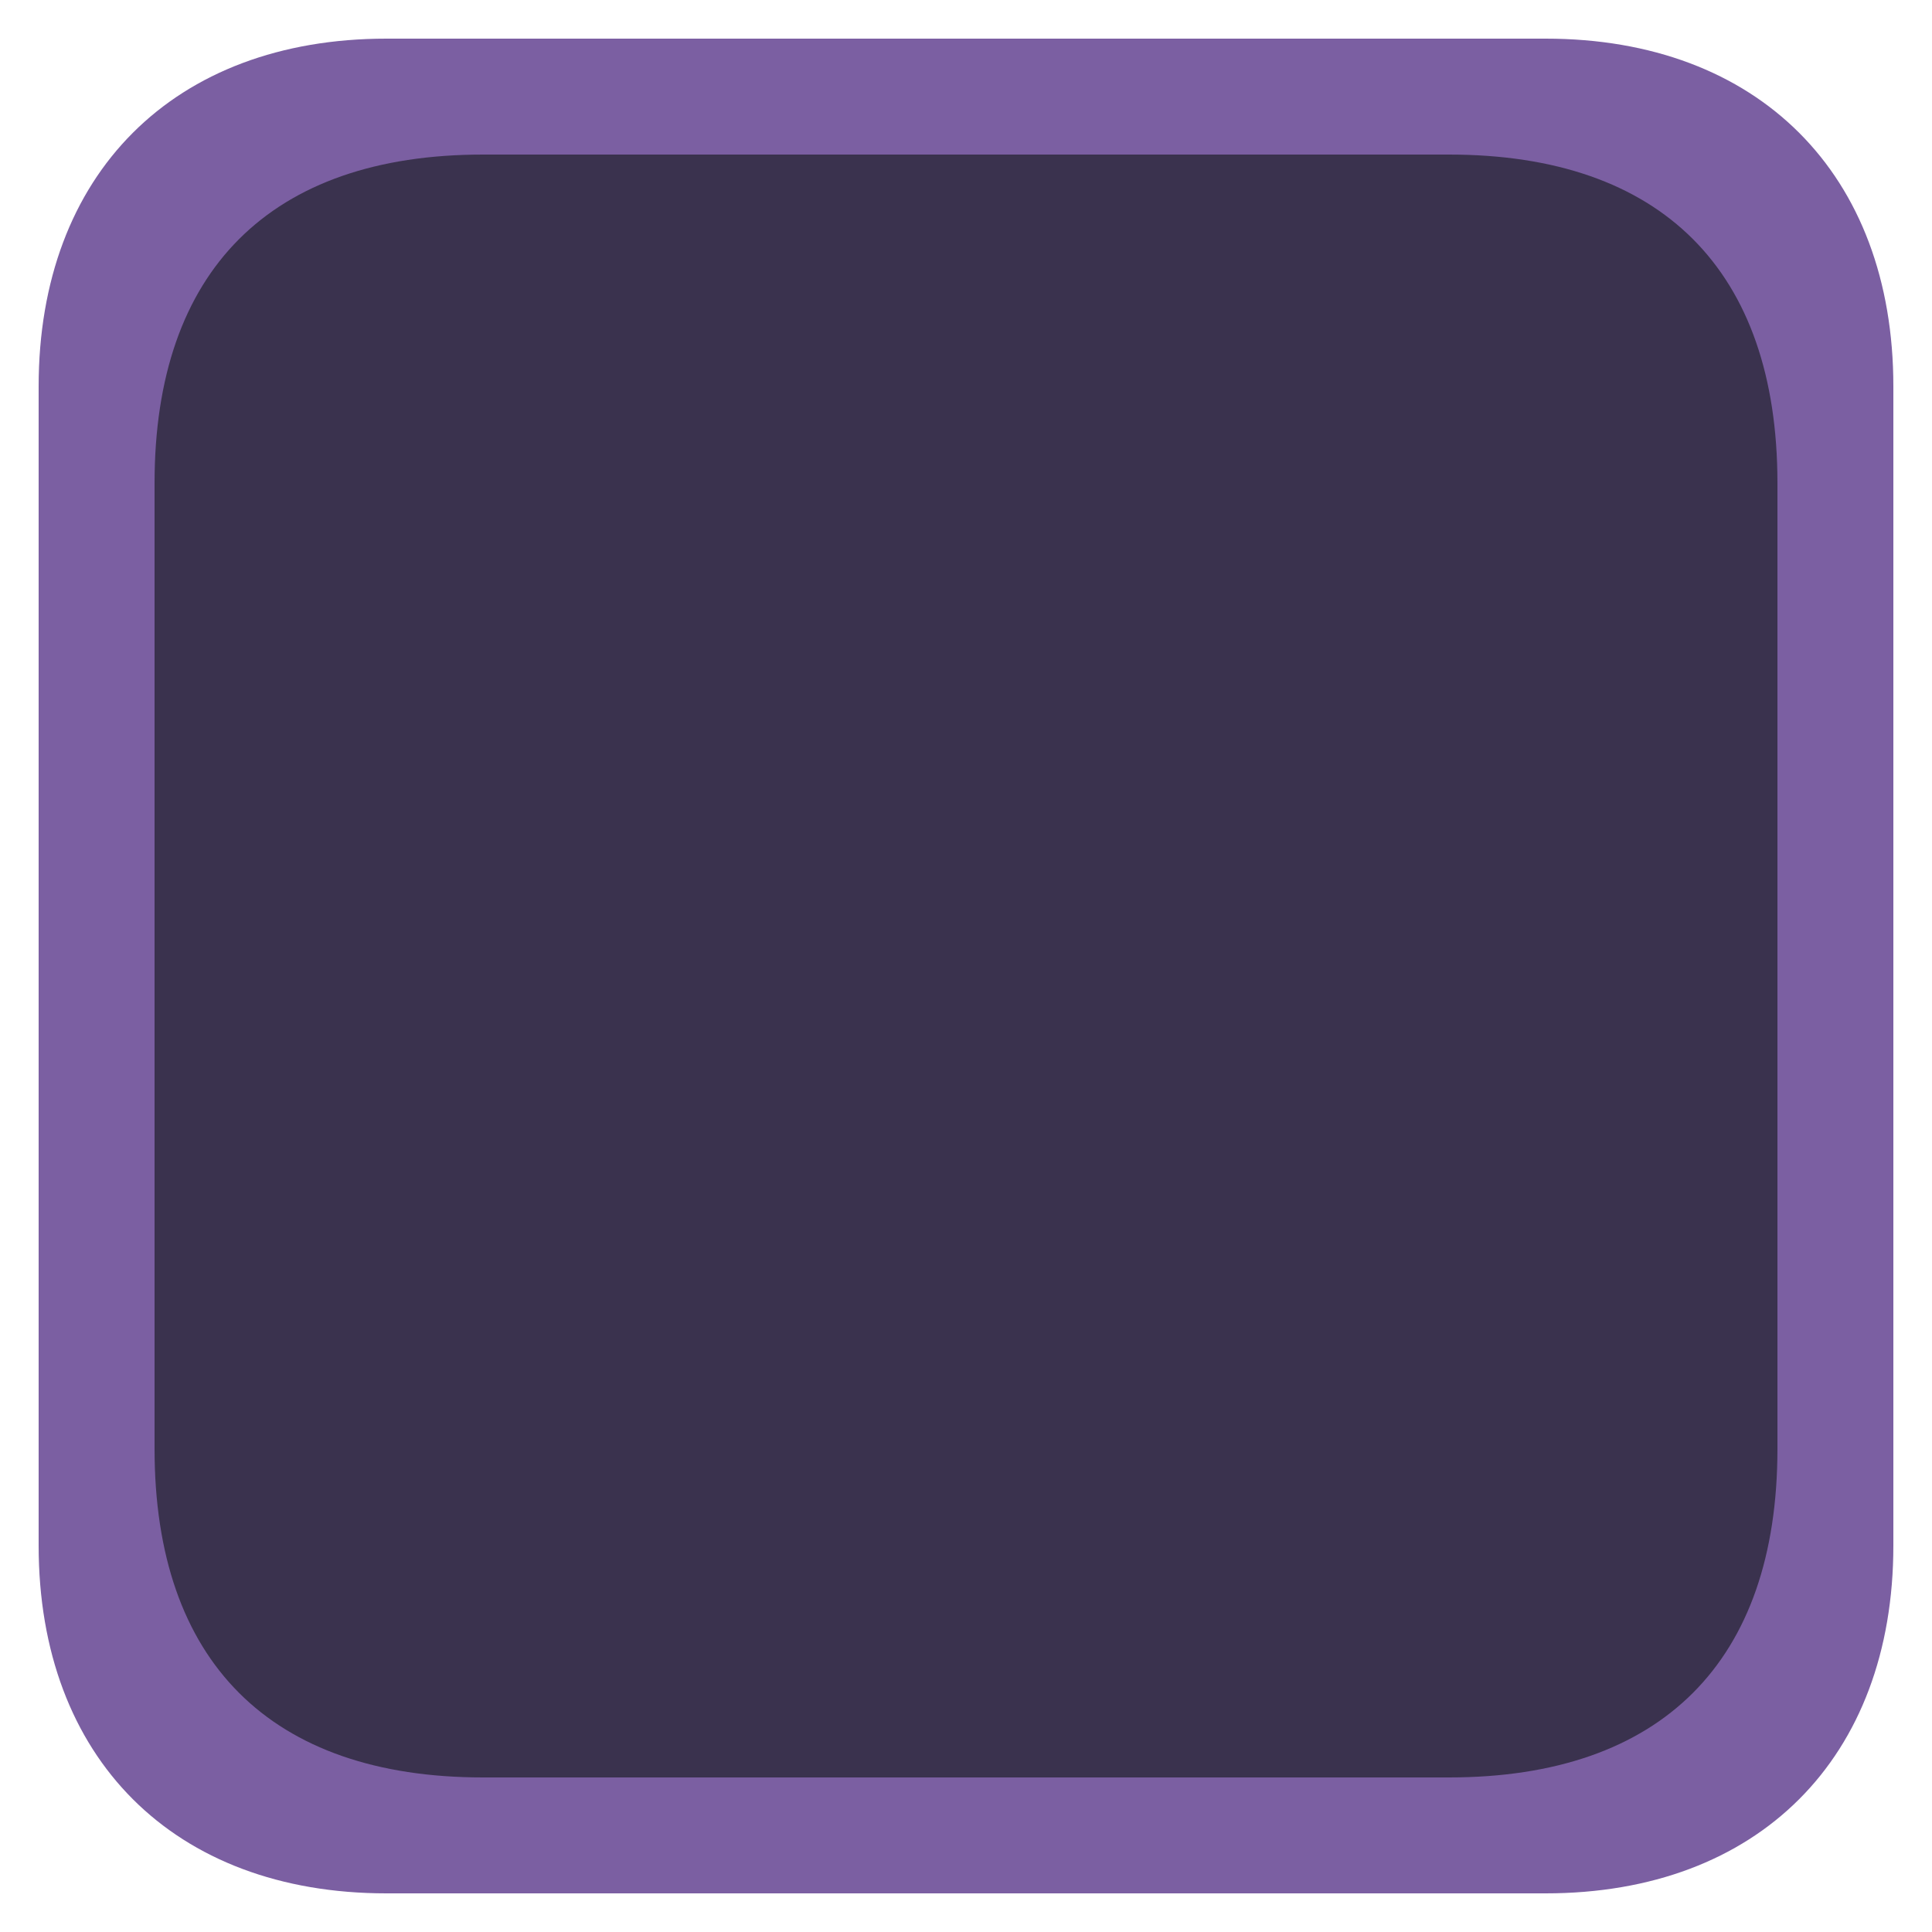
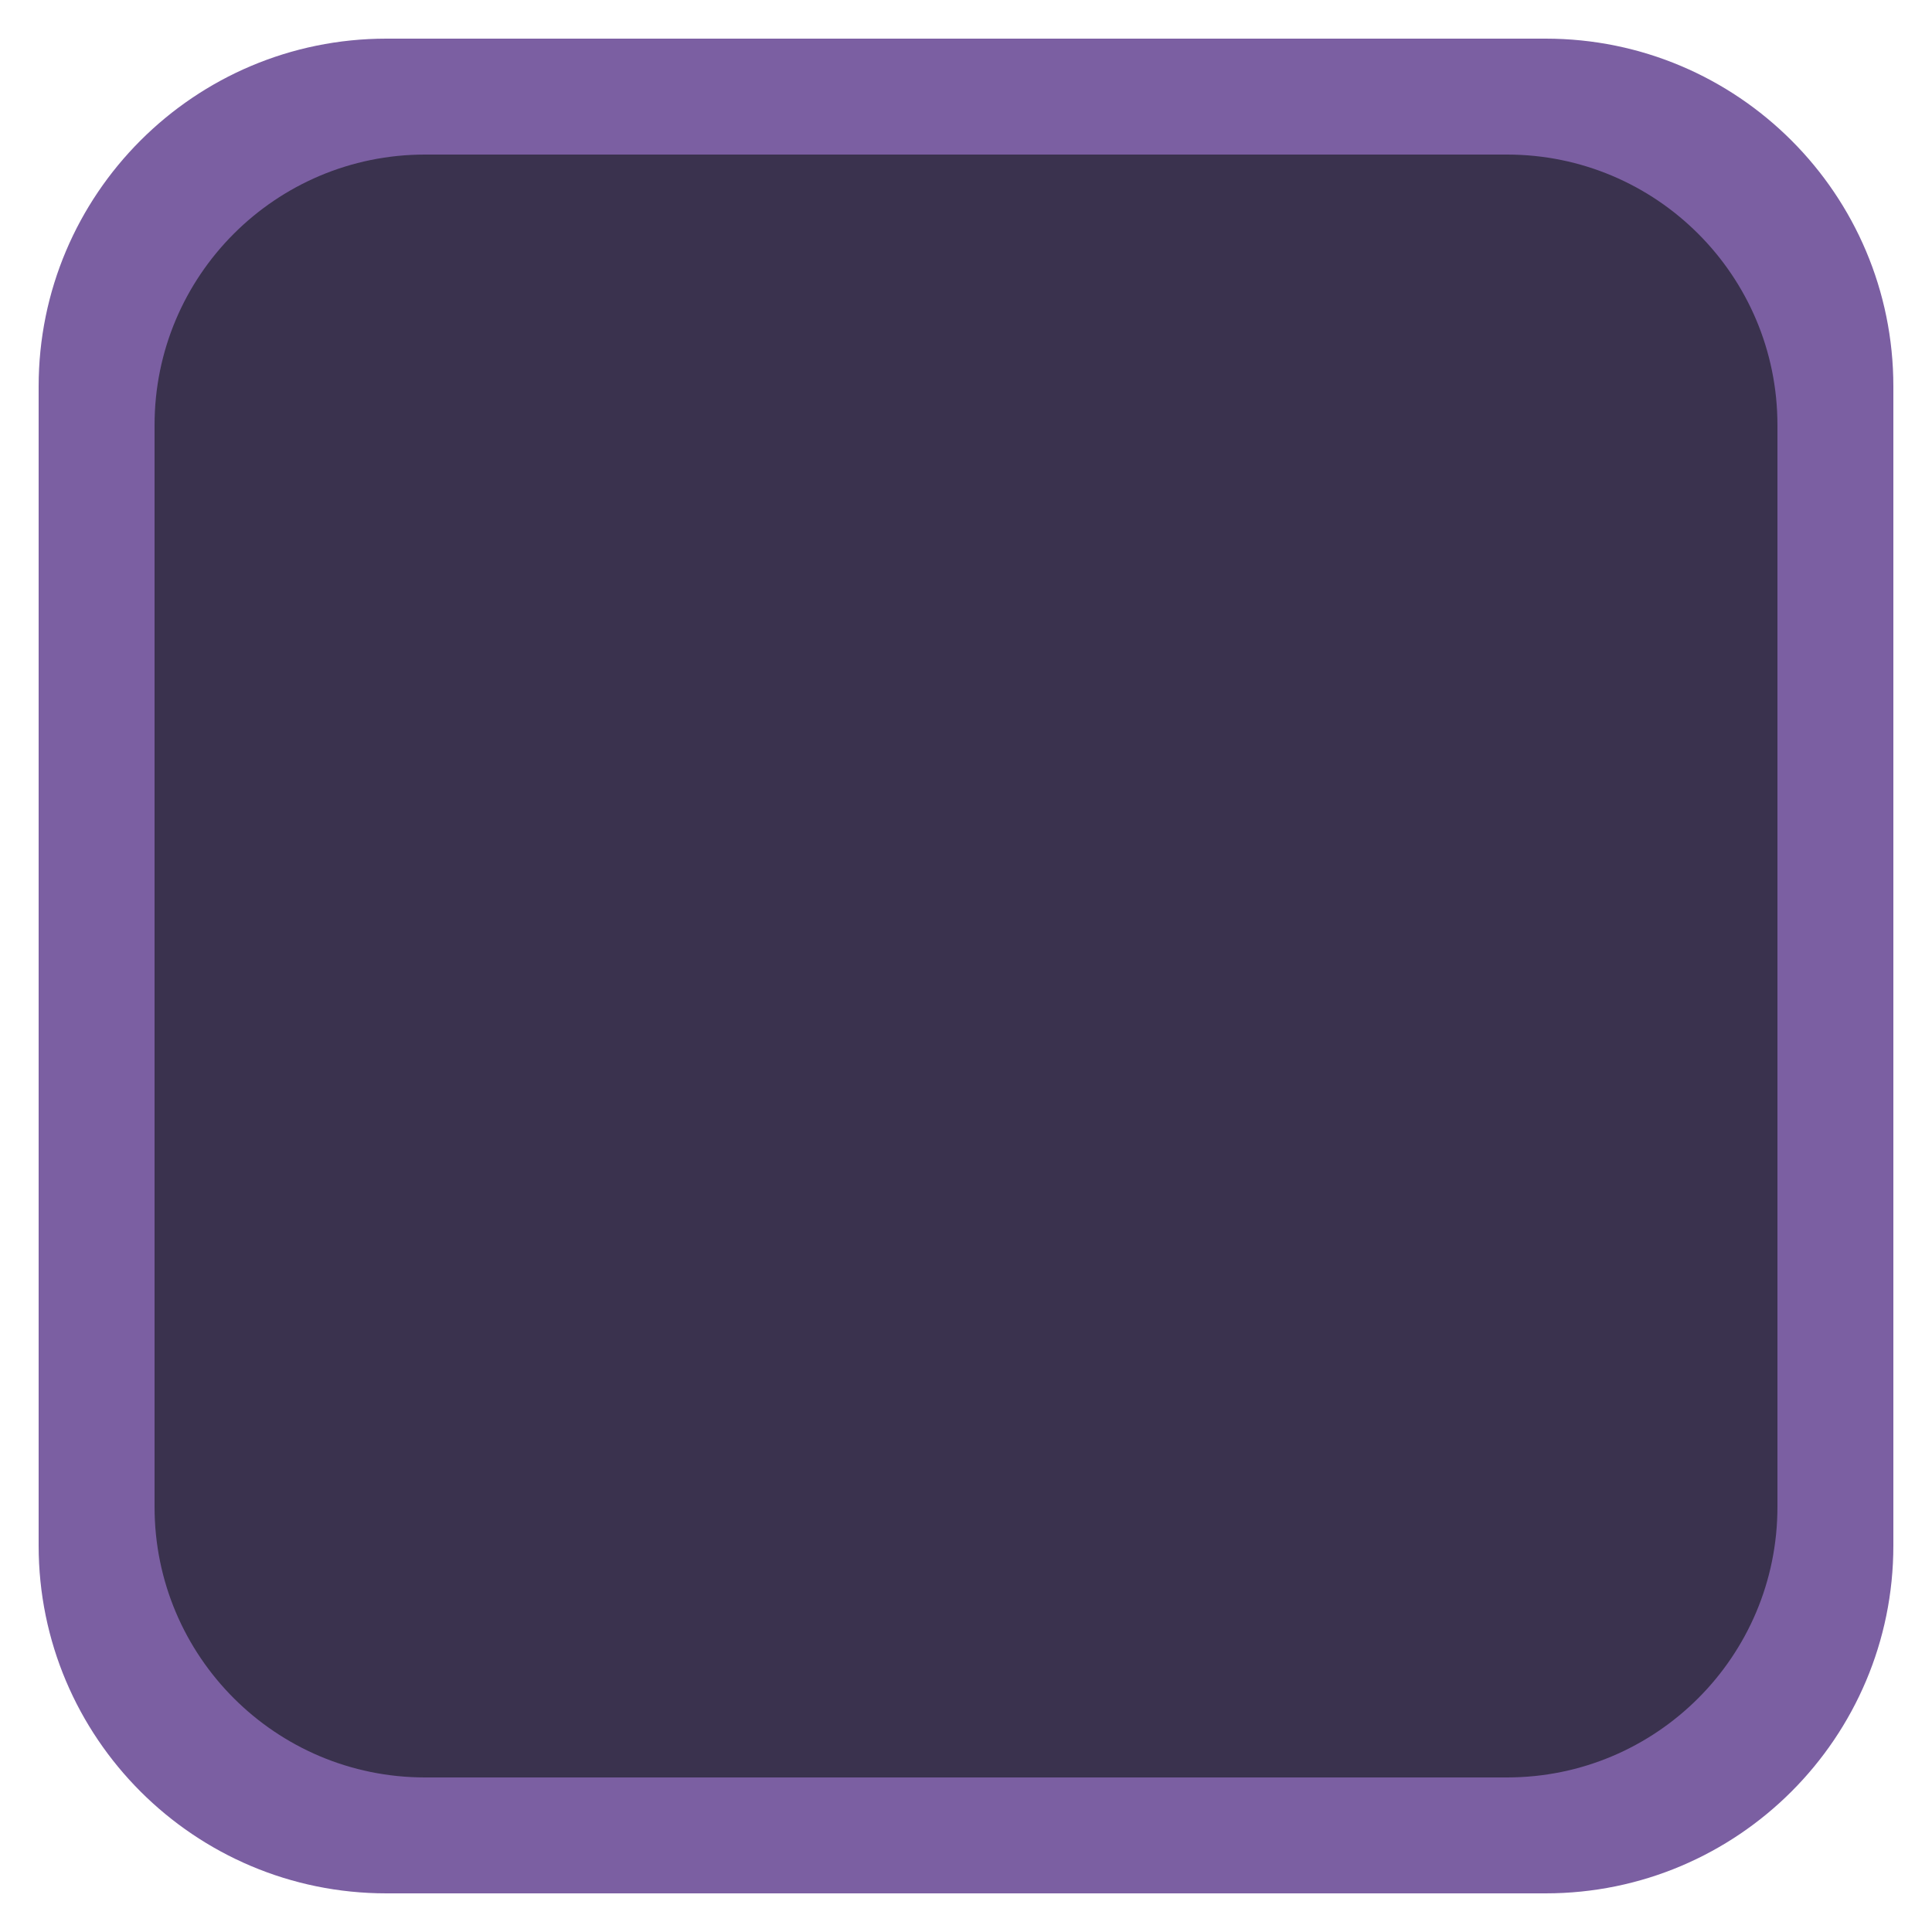
<svg xmlns="http://www.w3.org/2000/svg" version="1.1" id="svg2" width="100" height="100" viewBox="0 0 100 100" xml:space="preserve">
  <defs id="defs6" />
-   <path id="path16271" style="display:inline;fill:#7b5fa2;fill-opacity:1;stroke:none;stroke-width:0;stroke-linecap:butt;stroke-linejoin:miter;stroke-miterlimit:4;stroke-dasharray:none;stroke-opacity:1" d="M 20,98 C 9,98 2,91 2,80 V 20 C 2,9 9,2 20,2 h 60 c 11,0 18,7 18,18 v 60 0 0 c 0,11 -7,18 -18,18 z" />
-   <path id="path16088" style="display:inline;fill:#3a324e;fill-opacity:1;fill-rule:nonzero;stroke:none;stroke-width:0;stroke-linecap:butt;stroke-linejoin:miter;stroke-miterlimit:4;stroke-dasharray:none;stroke-opacity:1" d="M 92,25 V 75 C 92,86 86,92 75,92 H 25 C 14,92 8,86 8,75 V 25 C 8,14 14,8 25,8 h 50 c 11,0 17,6 17,17 z" />
+   <g id="g66" transform="translate(2,-238)" style="display:inline">
+     <rect style="display:inline;fill:#7b5fa2;fill-rule:evenodd;stroke-width:2;stroke-linecap:square;stroke-linejoin:round;stroke-miterlimit:0" id="rect65" width="96" height="96" x="0" y="240" rx="18" ry="18" />
+     <rect style="display:inline;fill:#3a324e;fill-opacity:1;fill-rule:evenodd;stroke-width:2;stroke-linecap:square;stroke-linejoin:round;stroke-miterlimit:0" id="rect66" width="84" height="84" x="6" y="246" rx="14" ry="14" />
+   </g>
</svg>
